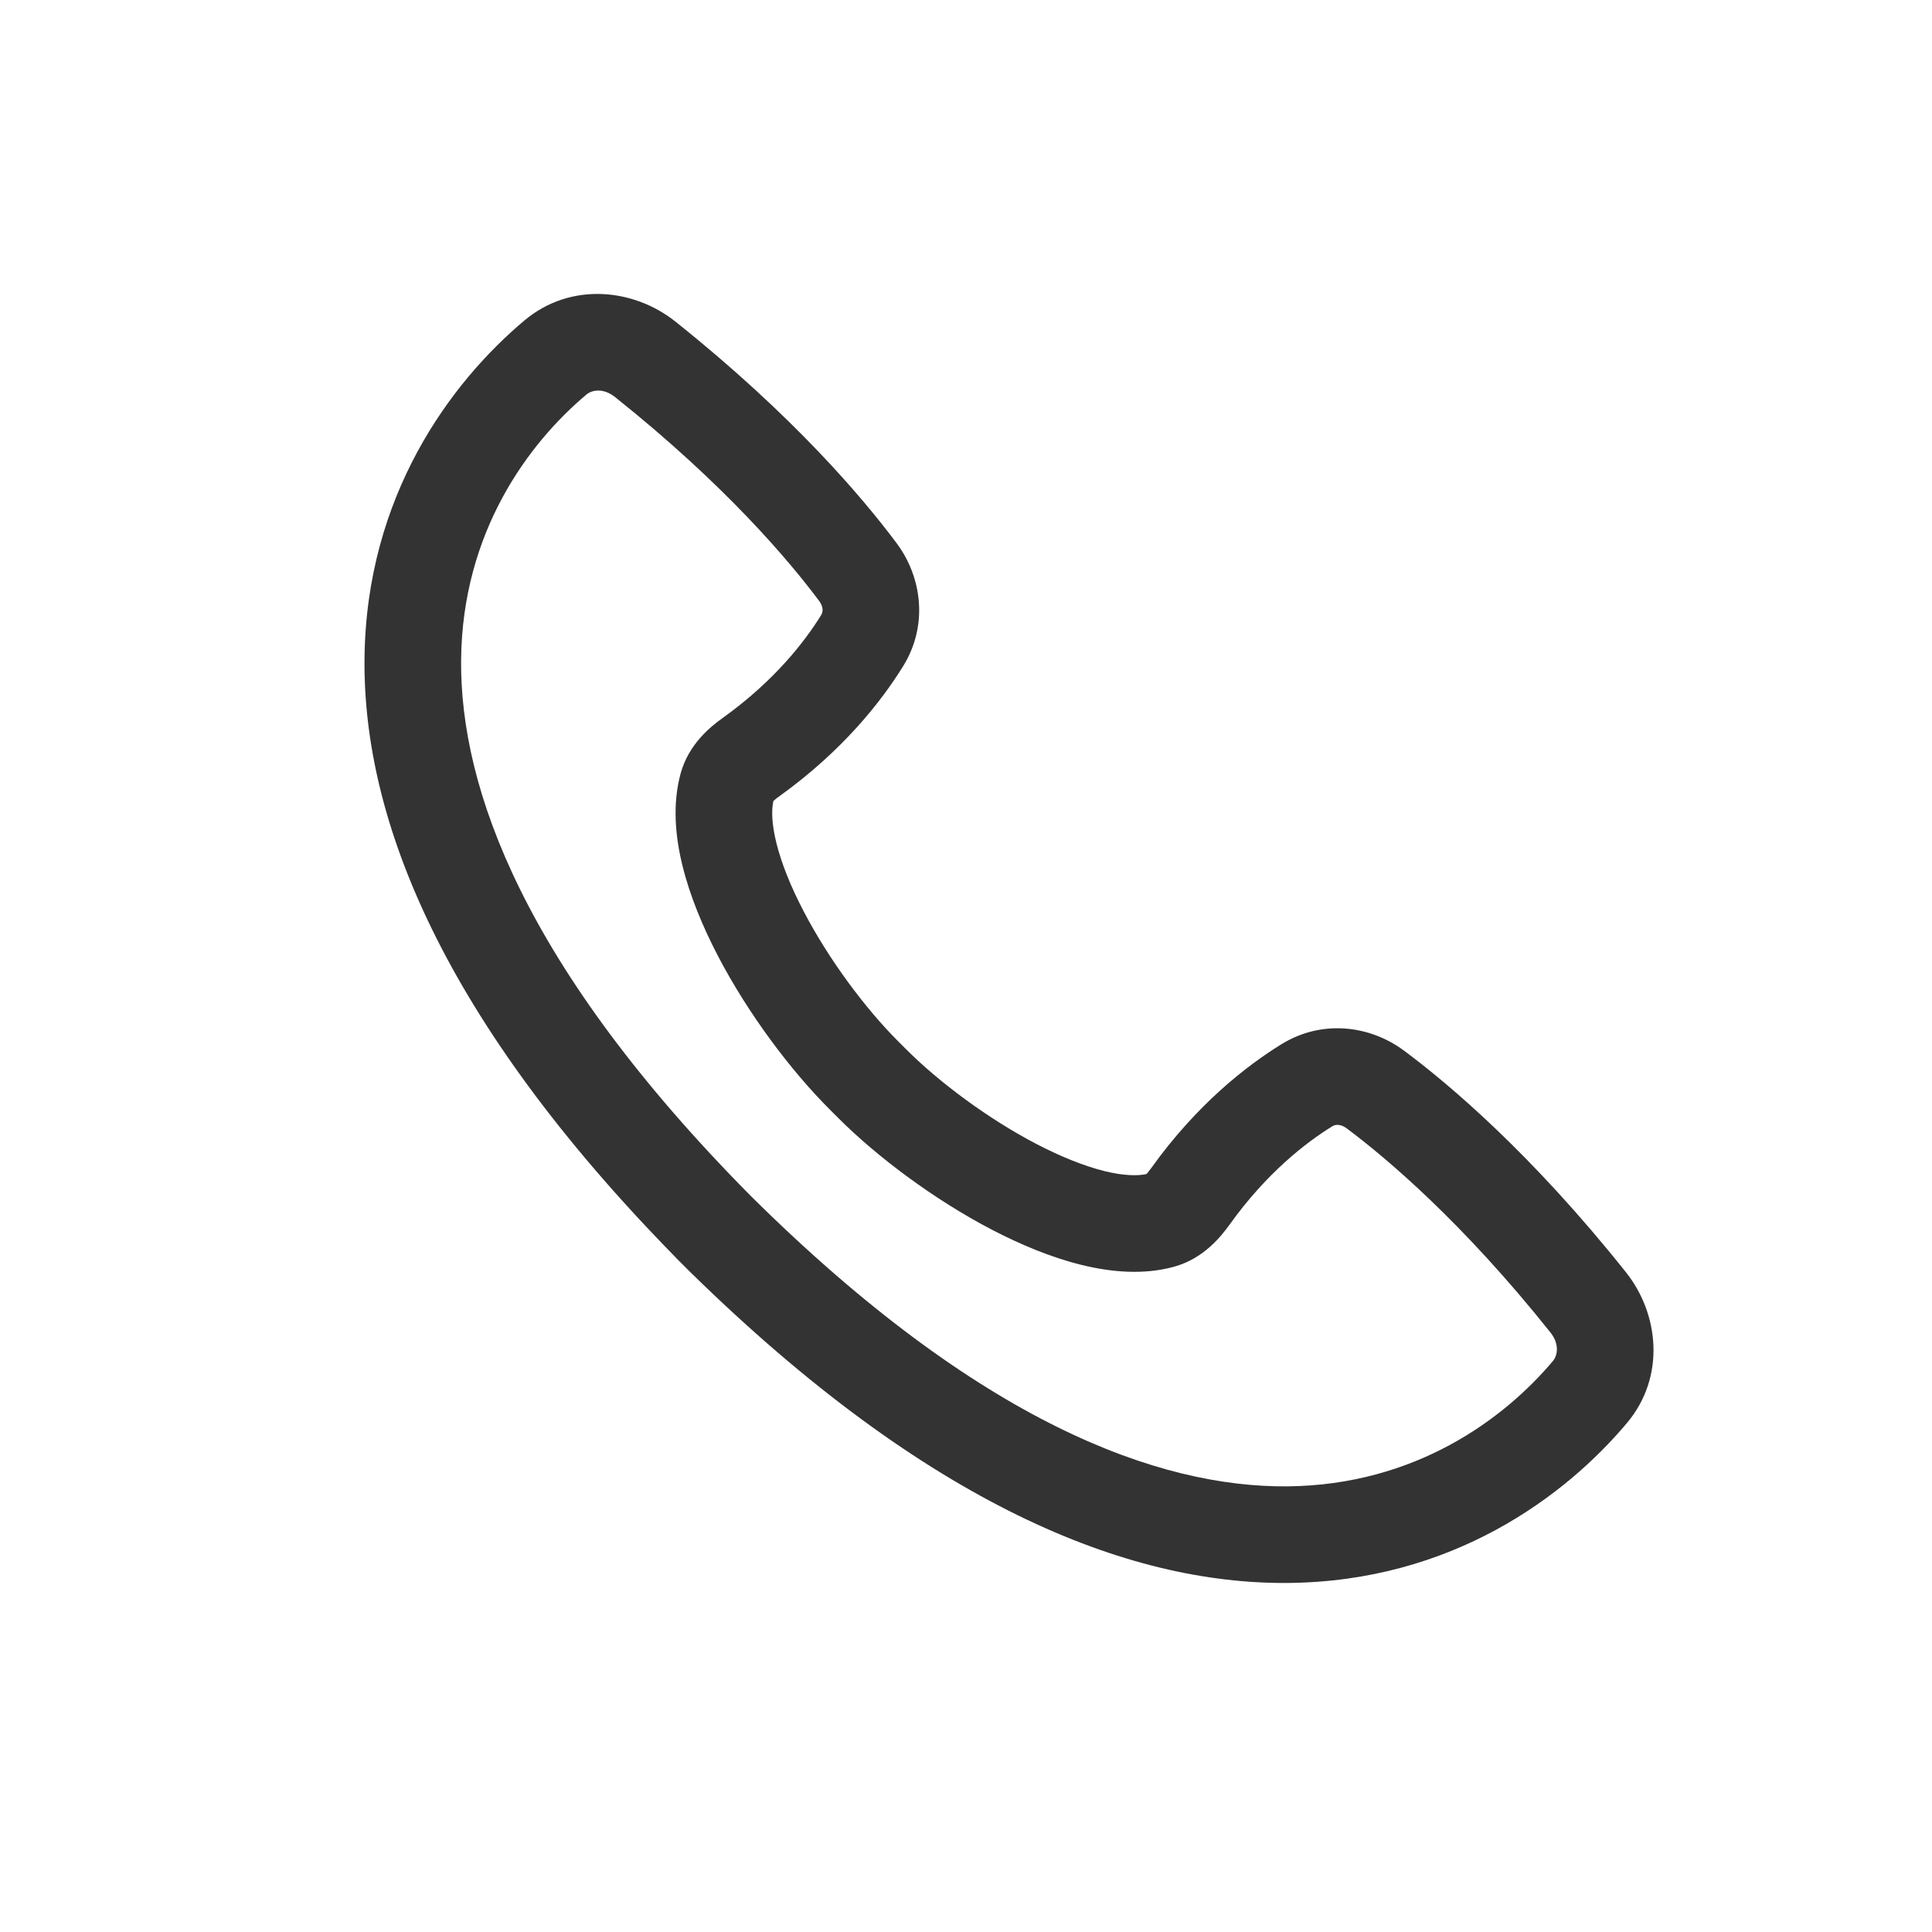
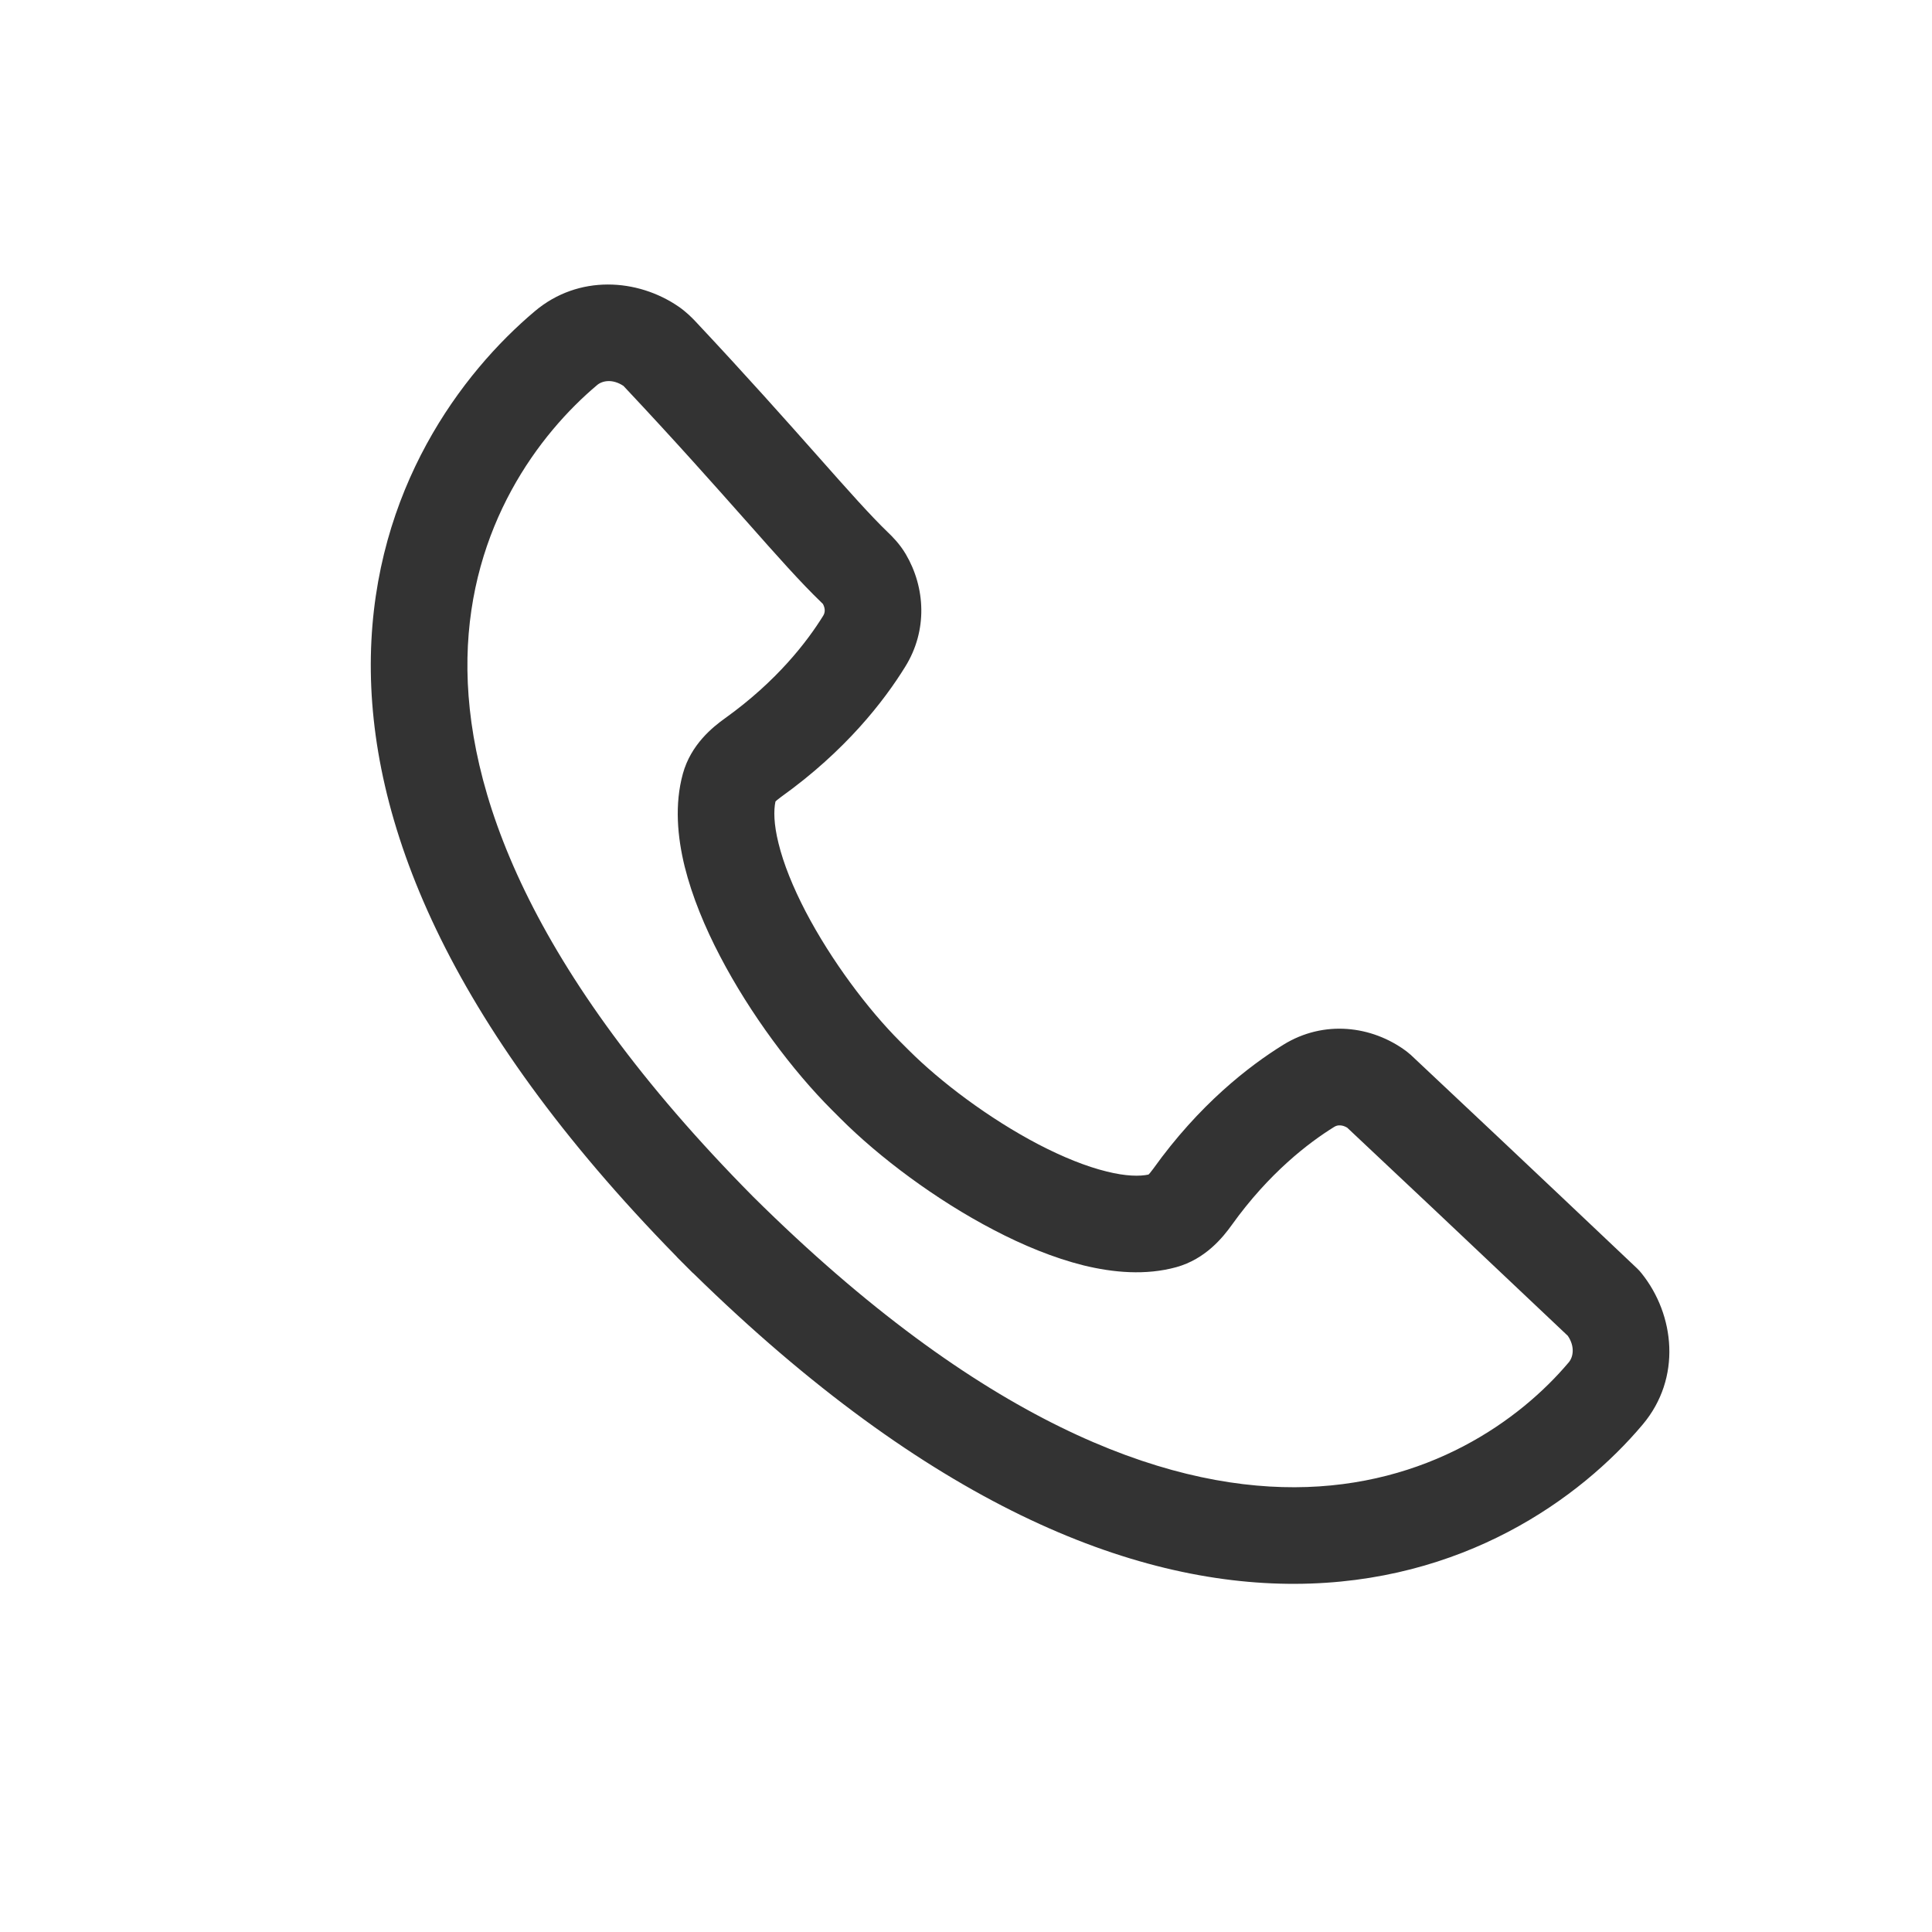
<svg xmlns="http://www.w3.org/2000/svg" width="24" height="24" viewBox="0 0 24 24" fill="none">
-   <path fill-rule="evenodd" clip-rule="evenodd" d="M7.641 4.933C7.496 4.817 7.354 4.843 7.285 4.901C6.565 5.506 5.742 6.609 5.728 8.199C5.714 9.792 6.51 12.015 9.331 14.861C12.177 17.682 14.399 18.478 15.993 18.464C17.583 18.449 18.685 17.626 19.291 16.907C19.349 16.838 19.375 16.696 19.259 16.551C18.163 15.177 17.218 14.382 16.728 14.016C16.689 13.987 16.652 13.976 16.624 13.974C16.597 13.972 16.573 13.977 16.549 13.992C16.23 14.189 15.738 14.565 15.275 15.212C15.165 15.364 14.949 15.635 14.587 15.735C14.206 15.841 13.801 15.803 13.434 15.713C13.06 15.621 12.679 15.462 12.318 15.274C11.599 14.898 10.896 14.371 10.412 13.887L10.305 13.78C9.821 13.296 9.293 12.593 8.918 11.874C8.73 11.513 8.571 11.131 8.479 10.758C8.388 10.391 8.351 9.986 8.456 9.605C8.557 9.242 8.827 9.026 8.98 8.917C9.627 8.453 10.003 7.961 10.199 7.643C10.214 7.619 10.22 7.594 10.218 7.568C10.216 7.54 10.205 7.503 10.175 7.464C9.809 6.974 9.015 6.028 7.641 4.933ZM8.377 15.603C5.507 12.673 4.51 10.195 4.528 8.188C4.546 6.155 5.605 4.746 6.512 3.983C7.089 3.497 7.874 3.584 8.389 3.994C9.851 5.16 10.715 6.181 11.137 6.746C11.458 7.176 11.529 7.774 11.22 8.274C10.955 8.703 10.476 9.321 9.679 9.893C9.657 9.908 9.639 9.922 9.626 9.934C9.617 9.941 9.611 9.947 9.607 9.951C9.583 10.06 9.585 10.23 9.644 10.47C9.707 10.724 9.823 11.014 9.982 11.318C10.301 11.93 10.756 12.534 11.153 12.931L11.26 13.038C11.658 13.436 12.262 13.891 12.873 14.21C13.178 14.369 13.468 14.485 13.721 14.548C13.961 14.607 14.131 14.608 14.241 14.585C14.245 14.581 14.251 14.574 14.258 14.566C14.27 14.552 14.283 14.535 14.299 14.513C14.87 13.715 15.489 13.237 15.918 12.972C16.418 12.663 17.016 12.733 17.446 13.055C18.011 13.476 19.032 14.341 20.197 15.803C20.608 16.318 20.695 17.102 20.209 17.679C19.445 18.587 18.037 19.645 16.003 19.664C13.997 19.682 11.518 18.685 8.588 15.815C8.578 15.806 8.569 15.797 8.559 15.787L8.405 15.633C8.395 15.623 8.386 15.613 8.377 15.603Z" fill="#333333" />
+   <path fill-rule="evenodd" clip-rule="evenodd" d="M8.586 15.793L8.431 15.638C8.421 15.629 8.412 15.618 8.403 15.608C5.543 12.686 4.57 10.184 4.607 8.151C4.646 6.077 5.734 4.632 6.645 3.865C7.188 3.408 7.92 3.459 8.43 3.809C8.52 3.871 8.588 3.939 8.634 3.987C9.277 4.672 9.768 5.226 10.155 5.662C10.548 6.106 10.816 6.407 11.031 6.614C11.082 6.663 11.176 6.755 11.252 6.884C11.496 7.299 11.524 7.831 11.247 8.279C10.982 8.709 10.503 9.327 9.705 9.898C9.683 9.914 9.666 9.928 9.652 9.939C9.644 9.946 9.638 9.952 9.633 9.957C9.61 10.066 9.611 10.236 9.671 10.476C9.733 10.73 9.85 11.02 10.008 11.324C10.328 11.935 10.783 12.54 11.18 12.937L11.287 13.044C11.684 13.441 12.288 13.896 12.9 14.216C13.204 14.374 13.494 14.491 13.748 14.553C13.988 14.613 14.158 14.614 14.267 14.591C14.272 14.586 14.277 14.58 14.285 14.572C14.296 14.558 14.31 14.541 14.326 14.519C14.897 13.721 15.515 13.242 15.944 12.977C16.445 12.668 17.042 12.739 17.472 13.06C17.49 13.074 17.507 13.088 17.524 13.103C18.126 13.668 18.953 14.446 20.338 15.758C20.358 15.777 20.377 15.798 20.394 15.82C20.805 16.334 20.892 17.119 20.406 17.696C19.632 18.616 18.17 19.669 16.087 19.675C14.048 19.681 11.537 18.681 8.616 15.821C8.605 15.812 8.595 15.803 8.586 15.793ZM9.357 14.867C12.188 17.672 14.446 18.48 16.084 18.475C17.737 18.47 18.886 17.638 19.488 16.923C19.542 16.859 19.568 16.73 19.476 16.594C18.138 15.327 17.327 14.564 16.735 14.008C16.703 13.989 16.674 13.981 16.65 13.98C16.624 13.978 16.599 13.983 16.575 13.998C16.257 14.195 15.765 14.57 15.301 15.218C15.192 15.37 14.976 15.64 14.613 15.741C14.232 15.846 13.828 15.809 13.46 15.719C13.087 15.626 12.706 15.468 12.345 15.279C11.625 14.904 10.922 14.377 10.438 13.892L10.332 13.786C9.848 13.302 9.32 12.598 8.945 11.879C8.756 11.518 8.598 11.137 8.505 10.764C8.415 10.396 8.378 9.992 8.483 9.611C8.583 9.248 8.854 9.032 9.006 8.923C9.654 8.459 10.029 7.967 10.226 7.649C10.24 7.626 10.245 7.605 10.245 7.582C10.245 7.561 10.239 7.533 10.223 7.503C10.223 7.503 10.221 7.501 10.219 7.499C10.214 7.494 10.208 7.488 10.199 7.479C9.947 7.237 9.65 6.902 9.283 6.487L9.257 6.458C8.871 6.023 8.39 5.48 7.759 4.809C7.752 4.801 7.747 4.797 7.745 4.794C7.608 4.703 7.482 4.729 7.418 4.783C6.694 5.392 5.838 6.535 5.807 8.173C5.777 9.794 6.554 12.037 9.357 14.867Z" fill="#333333" />
</svg>
